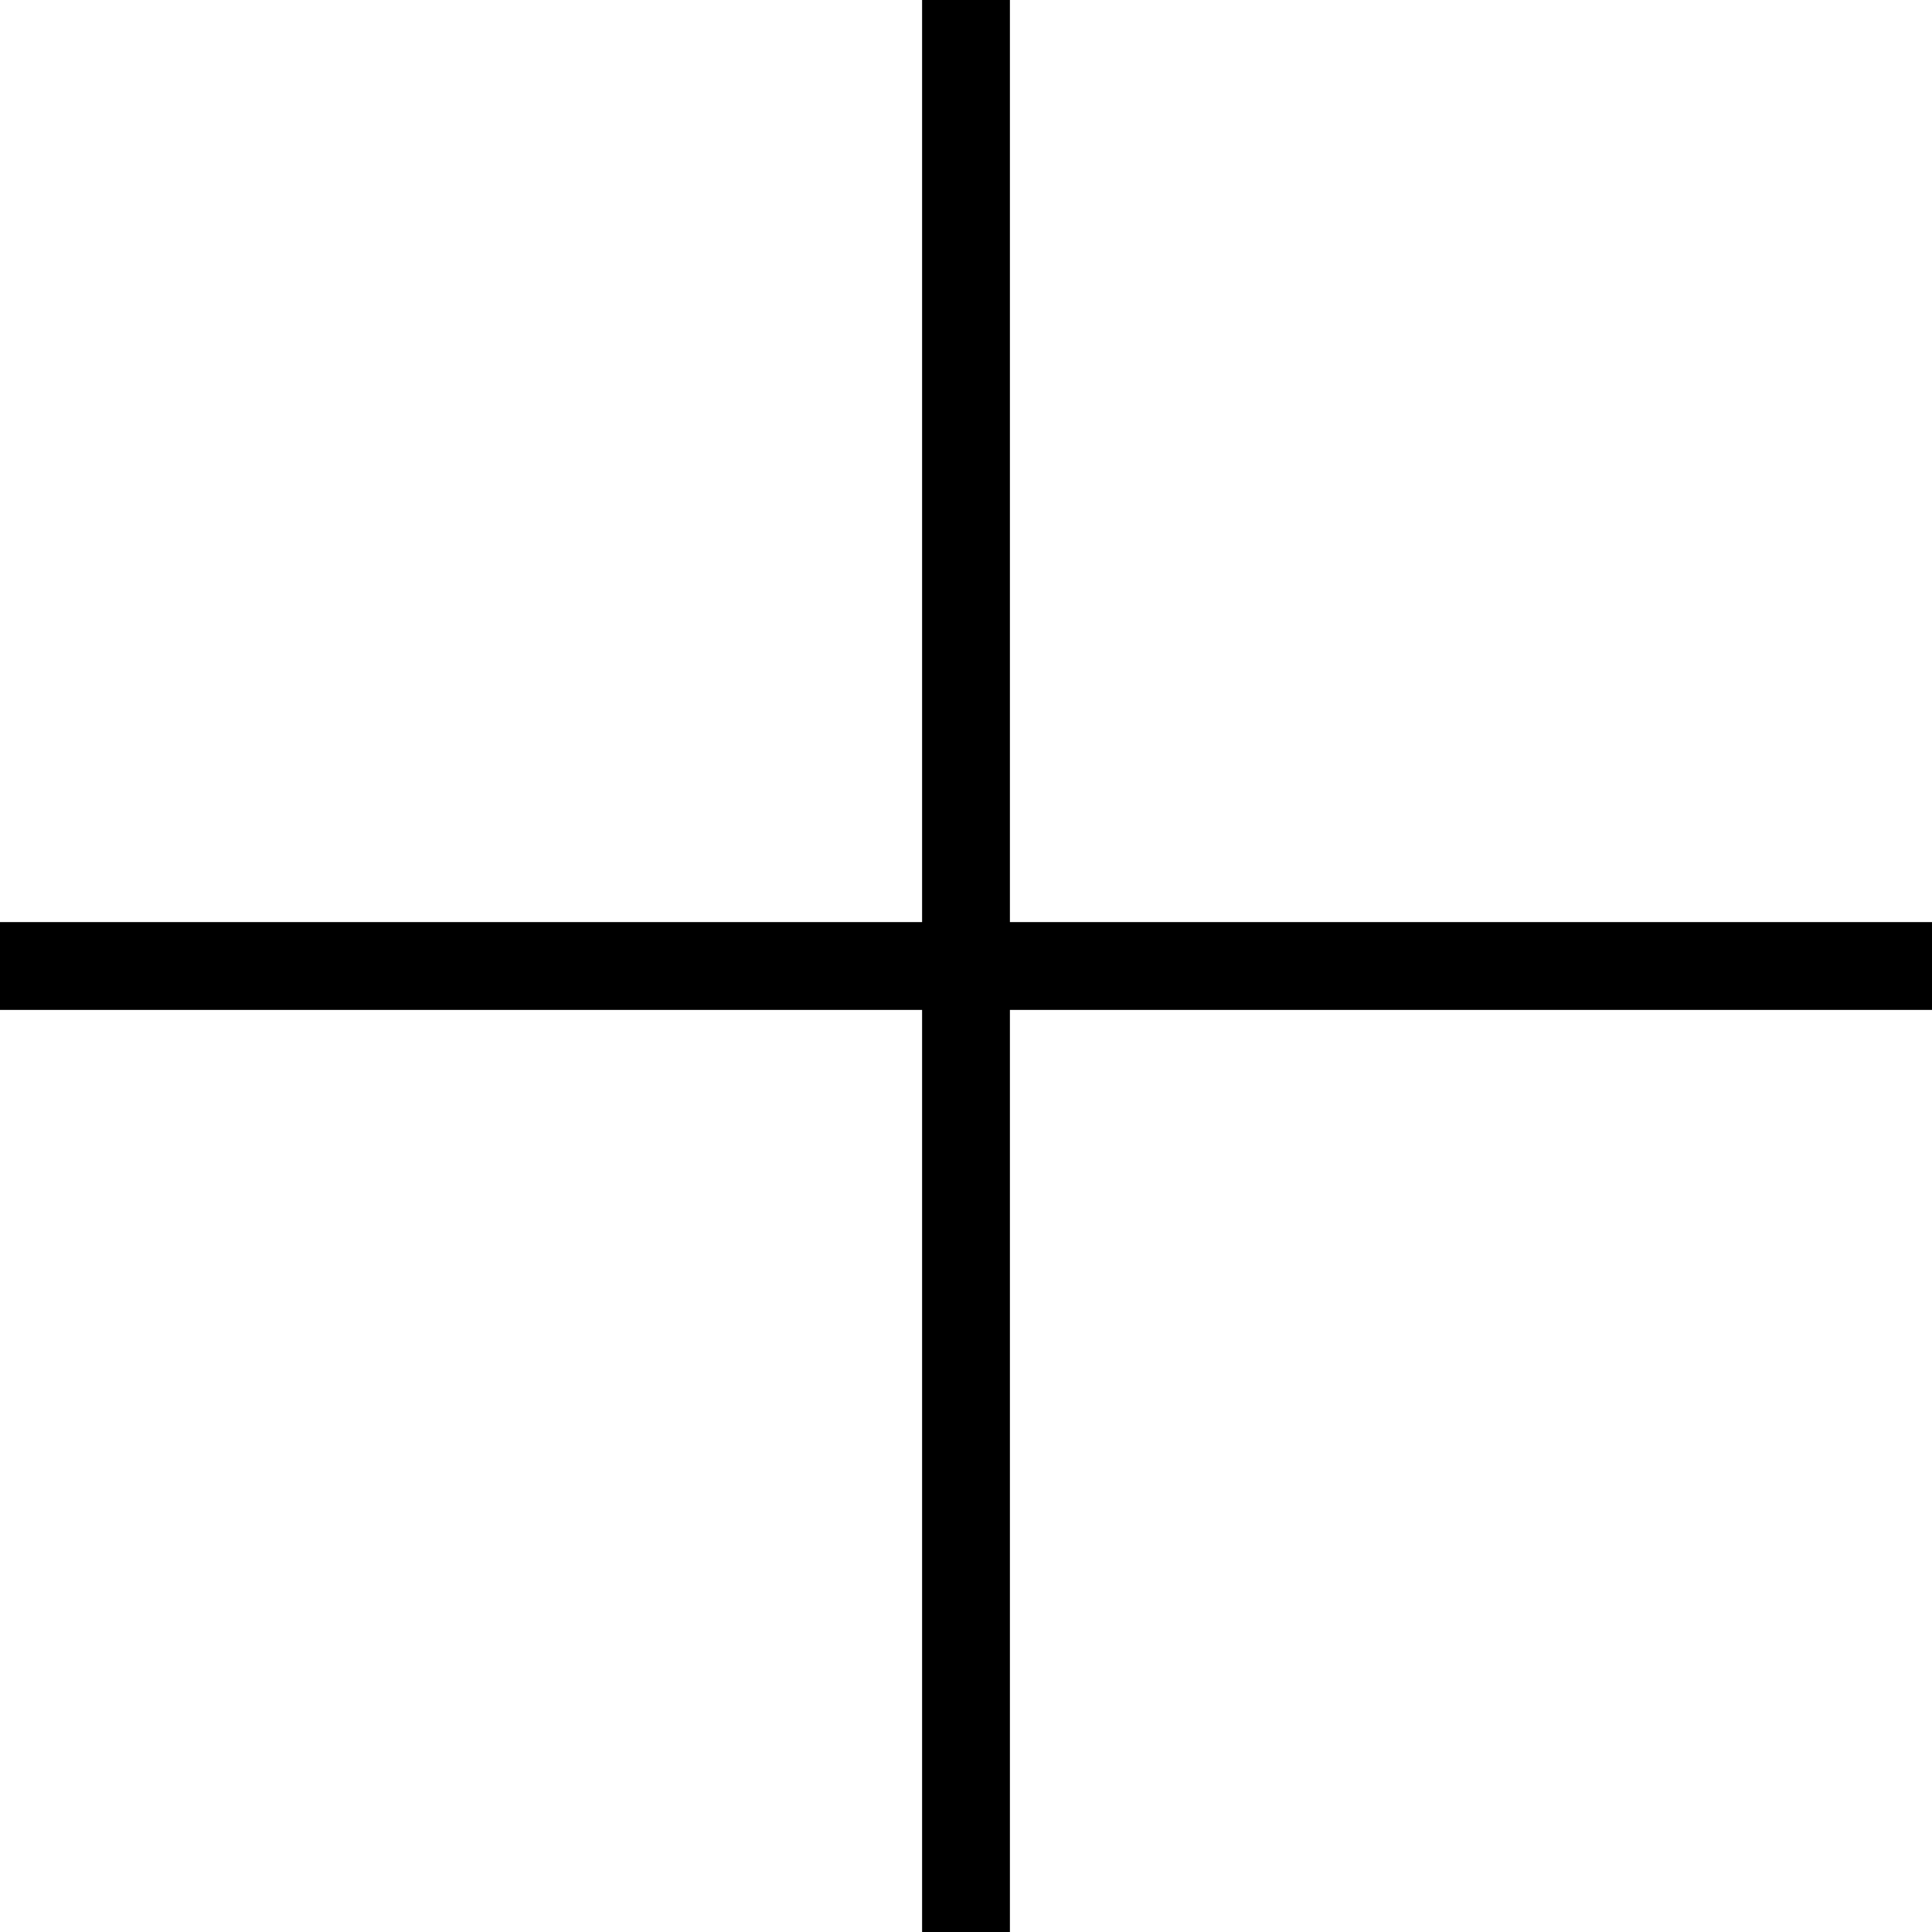
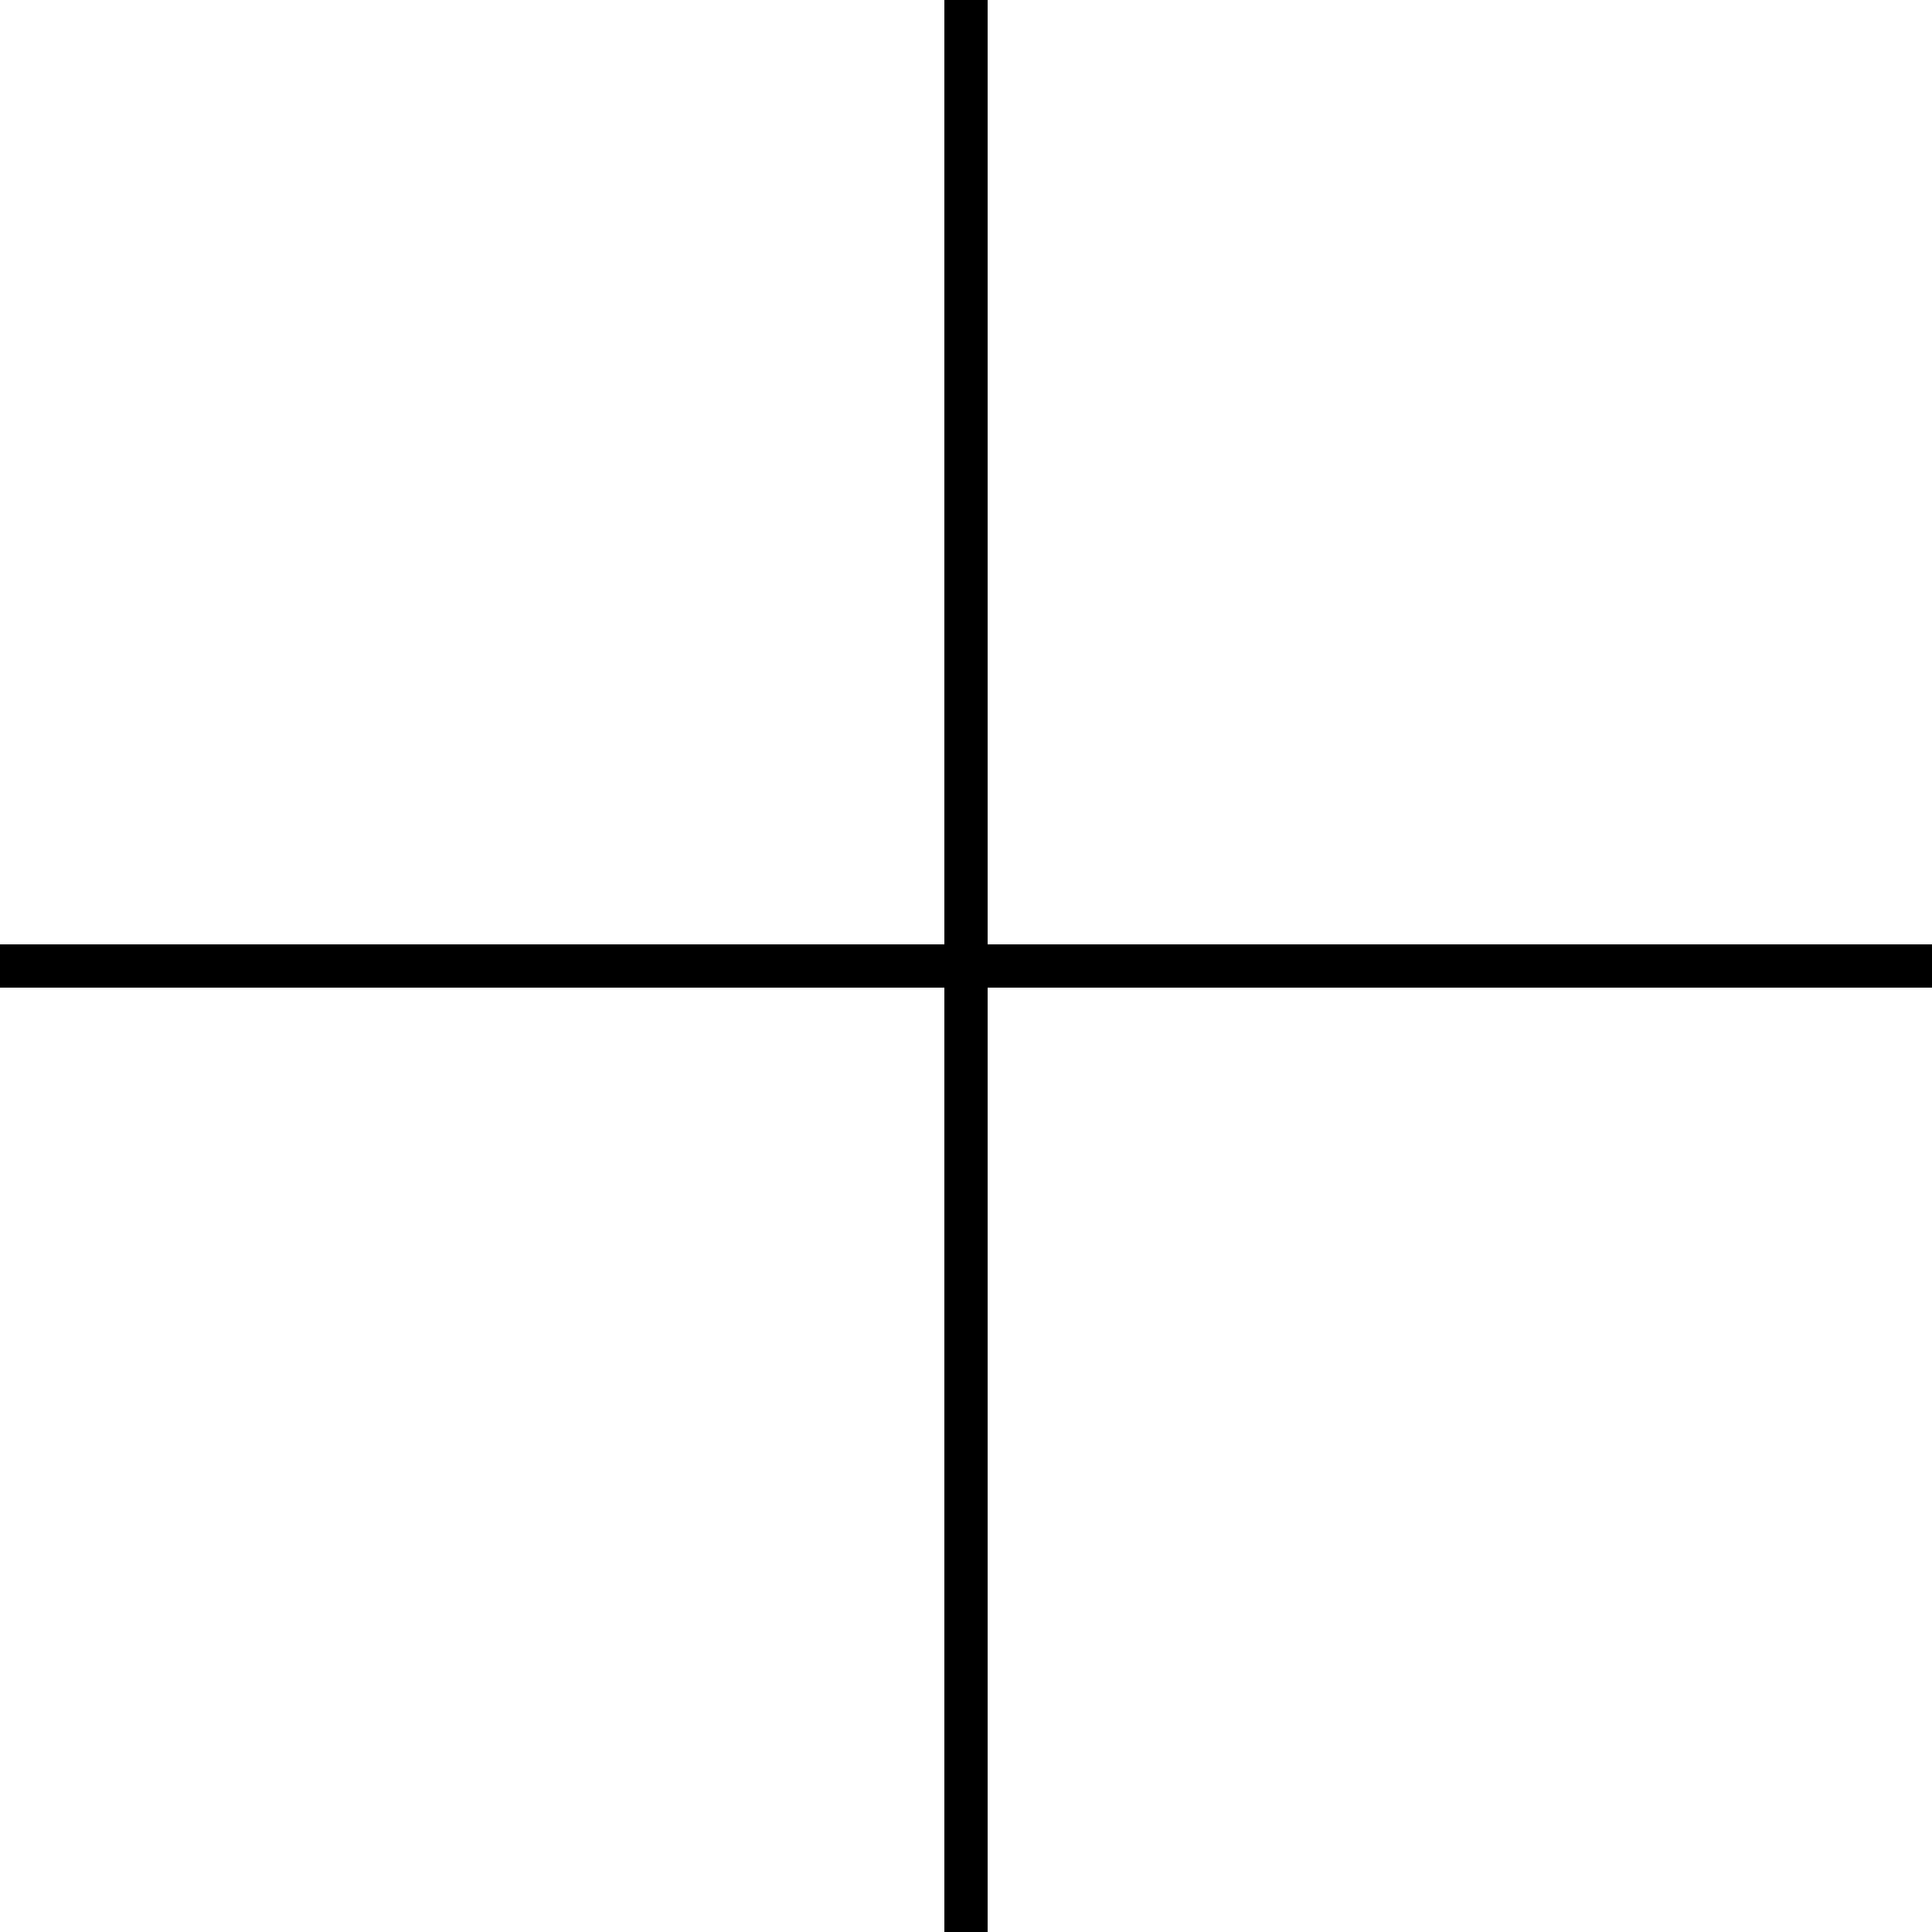
<svg xmlns="http://www.w3.org/2000/svg" width="22" height="22" version="1.1">
-   <path d="M 0,11,22,11" stroke-width="1" stroke="#000000" />
-   <path d="M 11,0,11,22" stroke-width="1" stroke="#000000" />
+   <path d="M 0,11,22,11" stroke-width="0.5" stroke="#000000" shape-rendering="crispEdges" />
+   <path d="M 11,0,11,22" stroke-width="0.5" stroke="#000000" shape-rendering="crispEdges" />
</svg>
